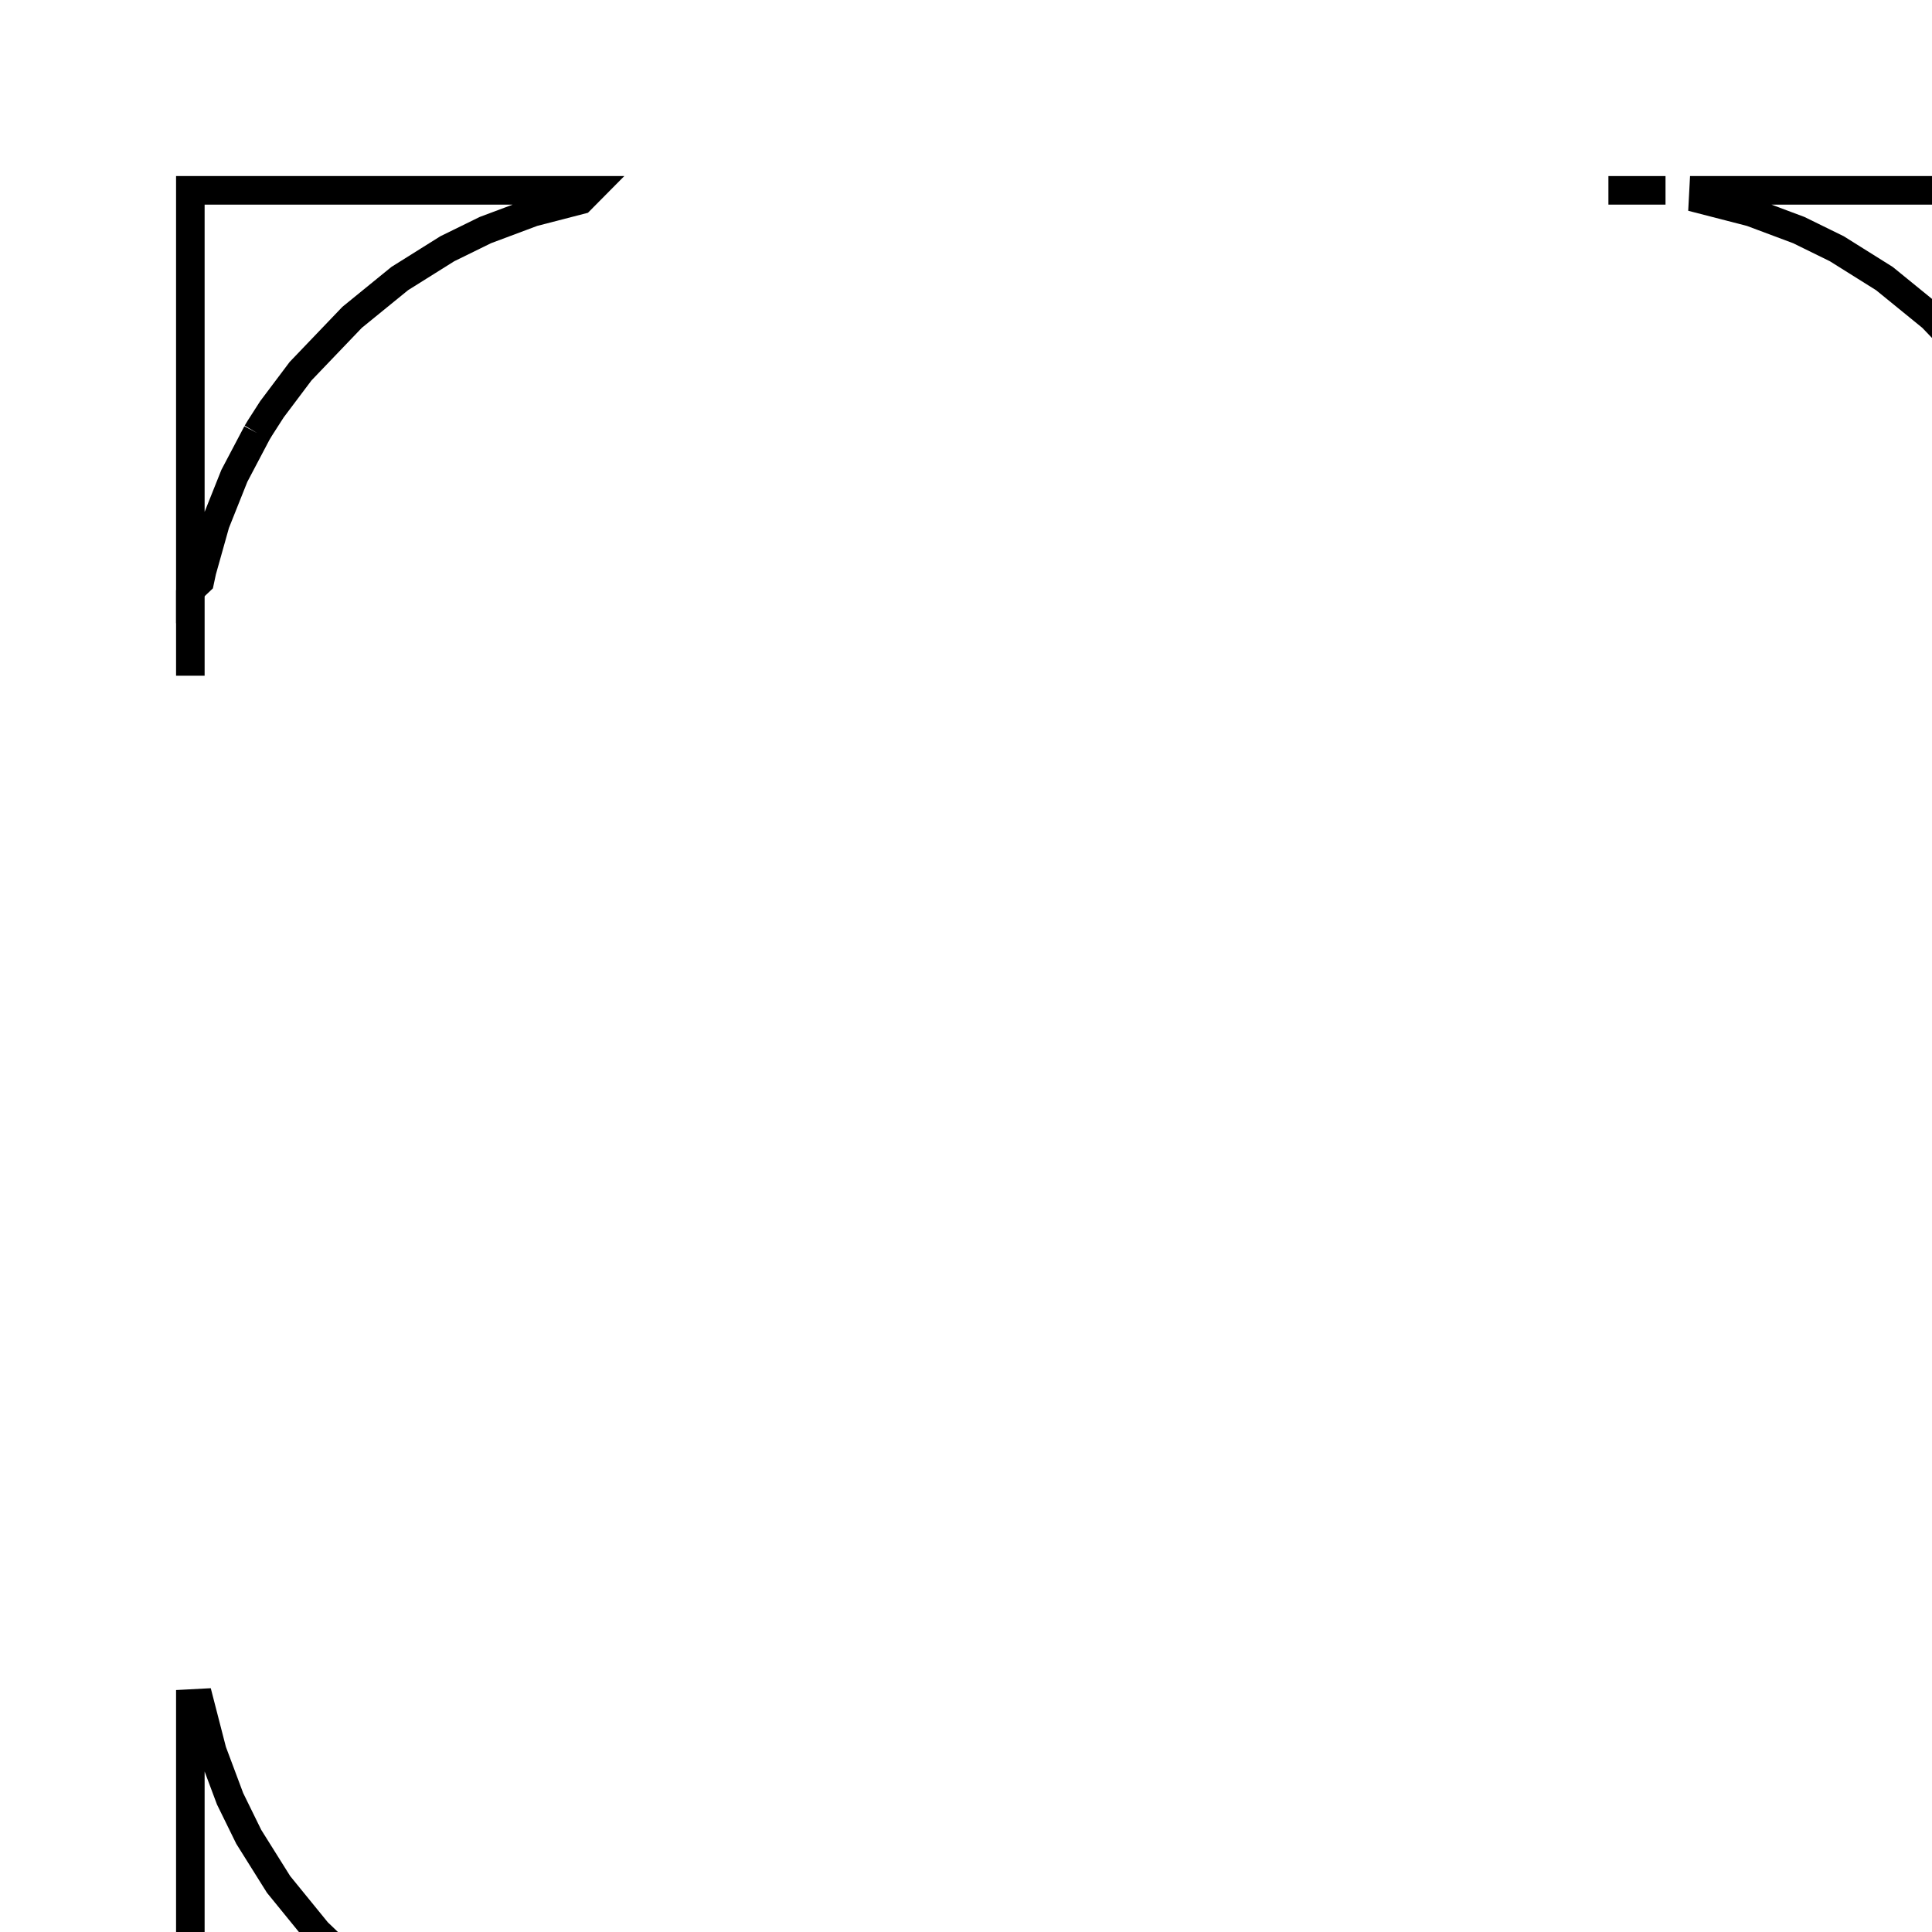
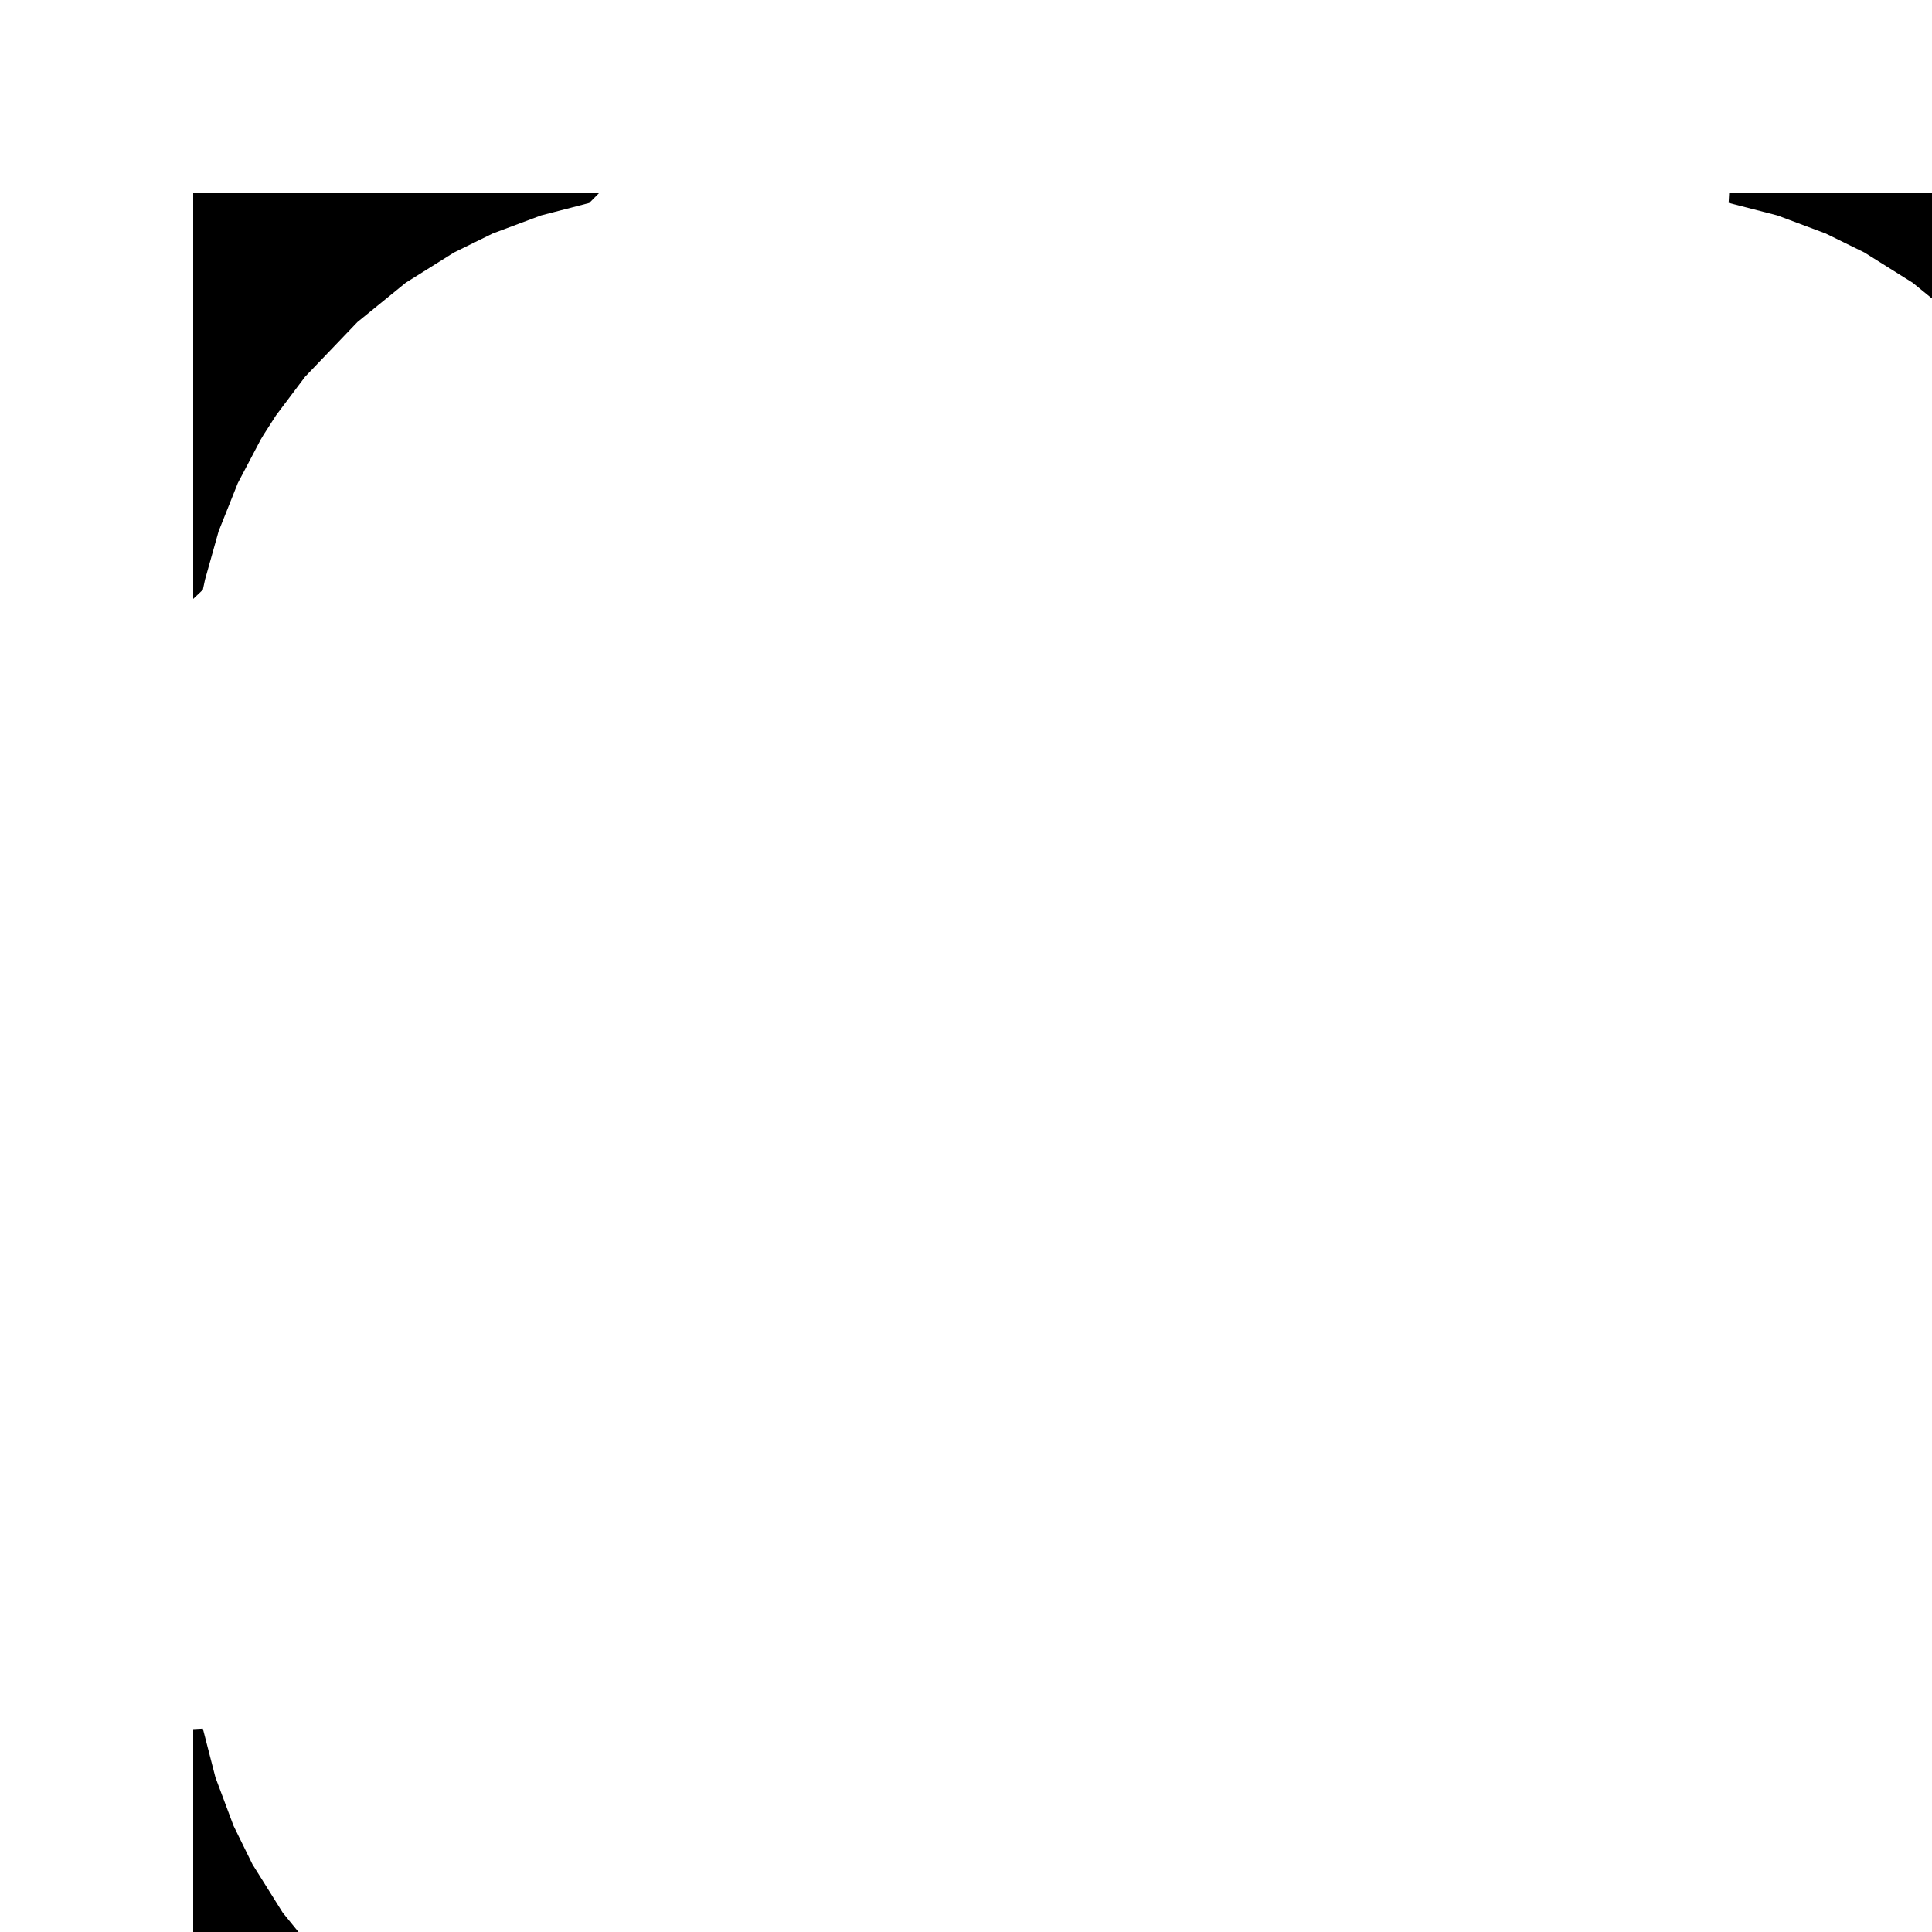
<svg xmlns="http://www.w3.org/2000/svg">
-   <path d="M220,175 L220,169 L220,175" fill="none" stroke="black" stroke-width="3" />
-   <path d="M27,45.489 L24.624,50 L22.629,55 L21.225,60 L21,61.053 L20,62 L20,20 L62,20 L61,21.01 L56,22.303 L51,24.174 L47,26.137 L42,29.27 L37,33.341 L31.583,39 L28.576,43 L27.292,45 L27,45.489" fill="none" stroke="black" stroke-width="3" />
-   <path d="M220,53 L220,20 L179,20 L178.947,21 L184,22.303 L189,24.174 L193,26.137 L198,29.27 L203,33.341 L208.417,39 L211.424,43 L214.395,48 L216.647,53 L218.28,58 L219,61.053 L220,62 L220,54 L220,53" fill="none" stroke="black" stroke-width="3" />
-   <path d="M62,220 L59,220 L62,220" fill="none" stroke="black" stroke-width="3" />
-   <path d="M169,20 L175,20 L169,20" fill="none" stroke="black" stroke-width="3" />
-   <path d="M20,71 L20,62 L20,71" fill="none" stroke="black" stroke-width="3" />
-   <path d="M220,199 L220,205 L220,199" fill="none" stroke="black" stroke-width="3" />
-   <path d="M220,186 L220,193 L220,186" fill="none" stroke="black" stroke-width="3" />
-   <path d="M220,219 L220,220 L179,220 L178.947,219 L184,217.697 L189,215.826 L193,213.863 L198,210.73 L203,206.659 L208.417,201 L211.424,197 L214.395,192 L216.647,187 L218.28,182 L219,178.947 L220,179 L220,183 L220,219" fill="none" stroke="black" stroke-width="3" />
-   <path d="M220,217 L220,211 L220,217" fill="none" stroke="black" stroke-width="3" />
-   <path d="M56,220 L47,220 L56,220" fill="none" stroke="black" stroke-width="3" />
-   <path d="M21,220 L20,220 L20,179 L21,178.947 L22.303,184 L24.174,189 L26.137,193 L29.27,198 L33.341,203 L39,208.417 L43,211.424 L48,214.395 L53,216.647 L58,218.28 L61.053,219 L62,220 L71,220 L21,220" fill="none" stroke="black" stroke-width="3" />
-   <path d="M30,220 L23,220 L30,220" fill="none" stroke="black" stroke-width="3" />
-   <path d="M43,220 L35,220 L43,220" fill="none" stroke="black" stroke-width="3" />
+   <path d="M220,175 L220,169 L220,175 M27,45.489 L27.292,45 L28.576,43 L31.583,39 L37,33.341 L42,29.27 L47,26.137 L51,24.174 L56,22.303 L61,21.01 L62,20 L20,20 L20,62 L21,61.053 L21.225,60 L22.629,55 L24.624,50 L27,45.489 M220,53 L220,20 L179,20 L178.947,21 L184,22.303 L189,24.174 L193,26.137 L198,29.27 L203,33.341 L208.417,39 L211.424,43 L214.395,48 L216.647,53 L218.28,58 L219,61.053 L220,62 L220,54 L220,53 M62,220 L59,220 L62,220 M169,20 L175,20 L169,20 M20,71 L20,62 L20,71 M220,199 L220,205 L220,199 M220,186 L220,193 L220,186 M220,219 L220,183 L220,179 L219,178.947 L218.28,182 L216.647,187 L214.395,192 L211.424,197 L208.417,201 L203,206.659 L198,210.73 L193,213.863 L189,215.826 L184,217.697 L178.947,219 L179,220 L220,220 L220,219 M220,217 L220,211 L220,217 M56,220 L47,220 L56,220 M21,220 L20,220 L20,179 L21,178.947 L22.303,184 L24.174,189 L26.137,193 L29.27,198 L33.341,203 L39,208.417 L43,211.424 L48,214.395 L53,216.647 L58,218.28 L61.053,219 L62,220 L71,220 L21,220 M30,220 L23,220 L30,220 M43,220 L35,220 L43,220 " />
</svg>
